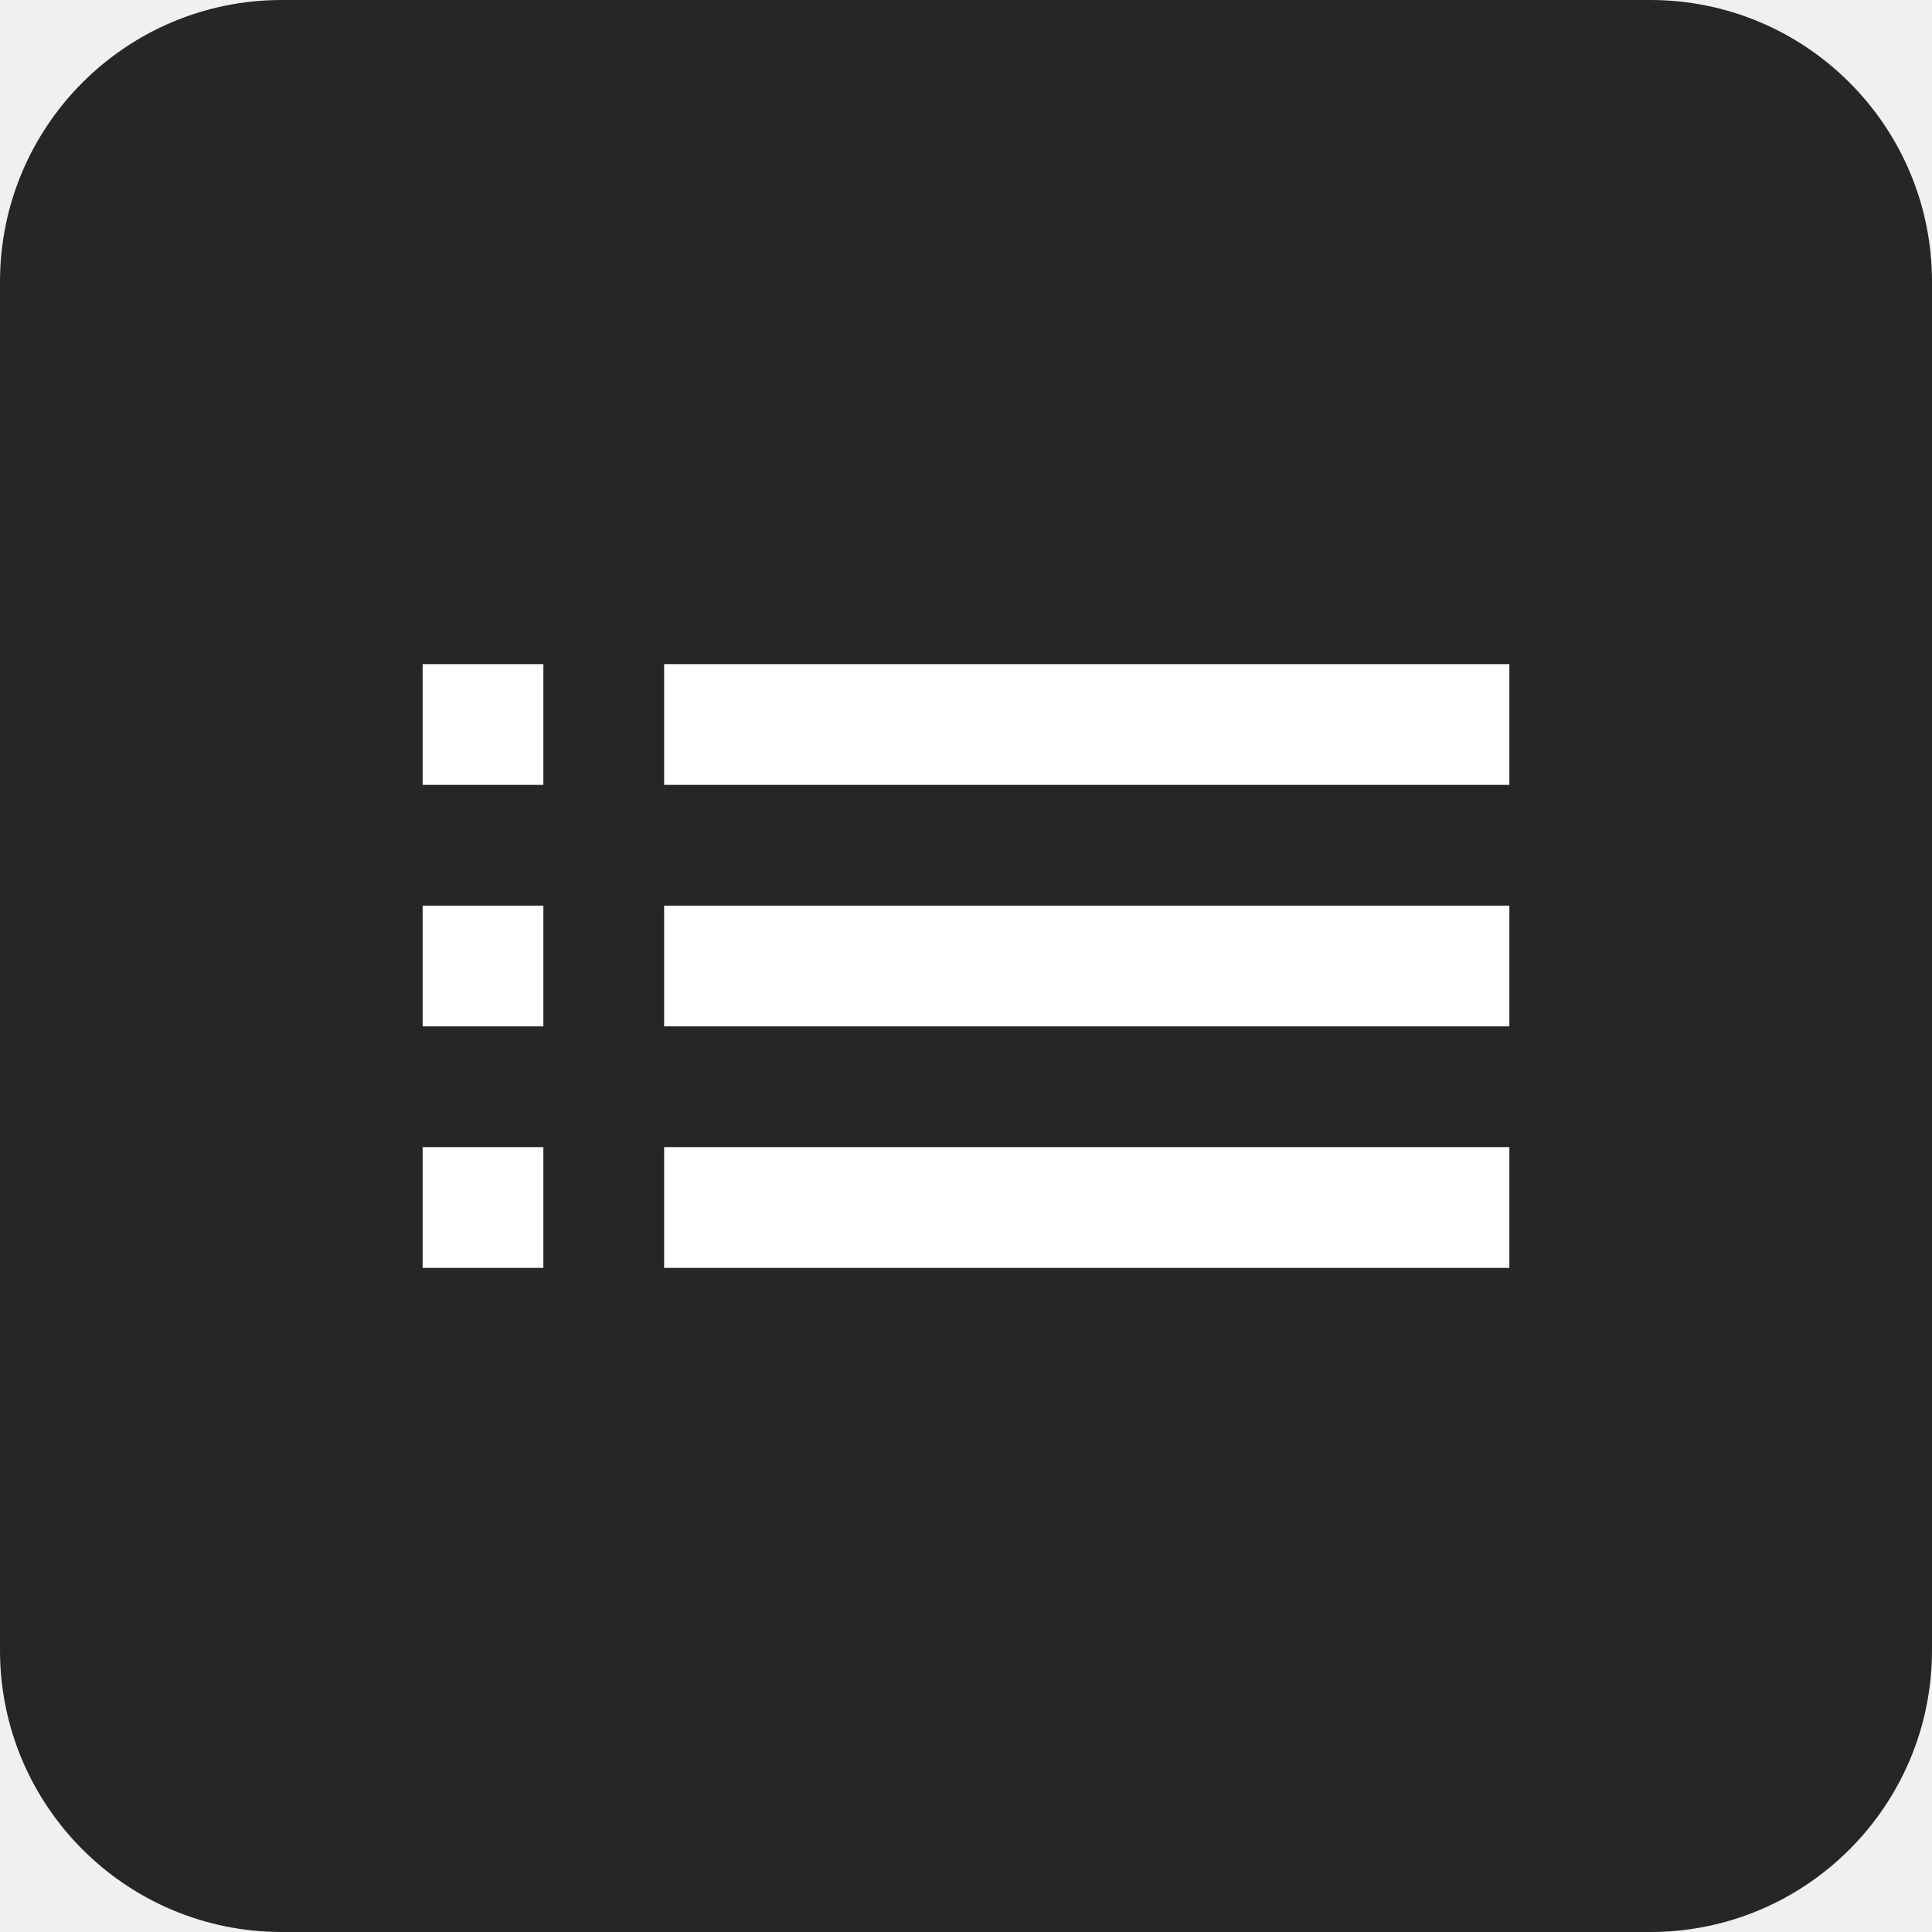
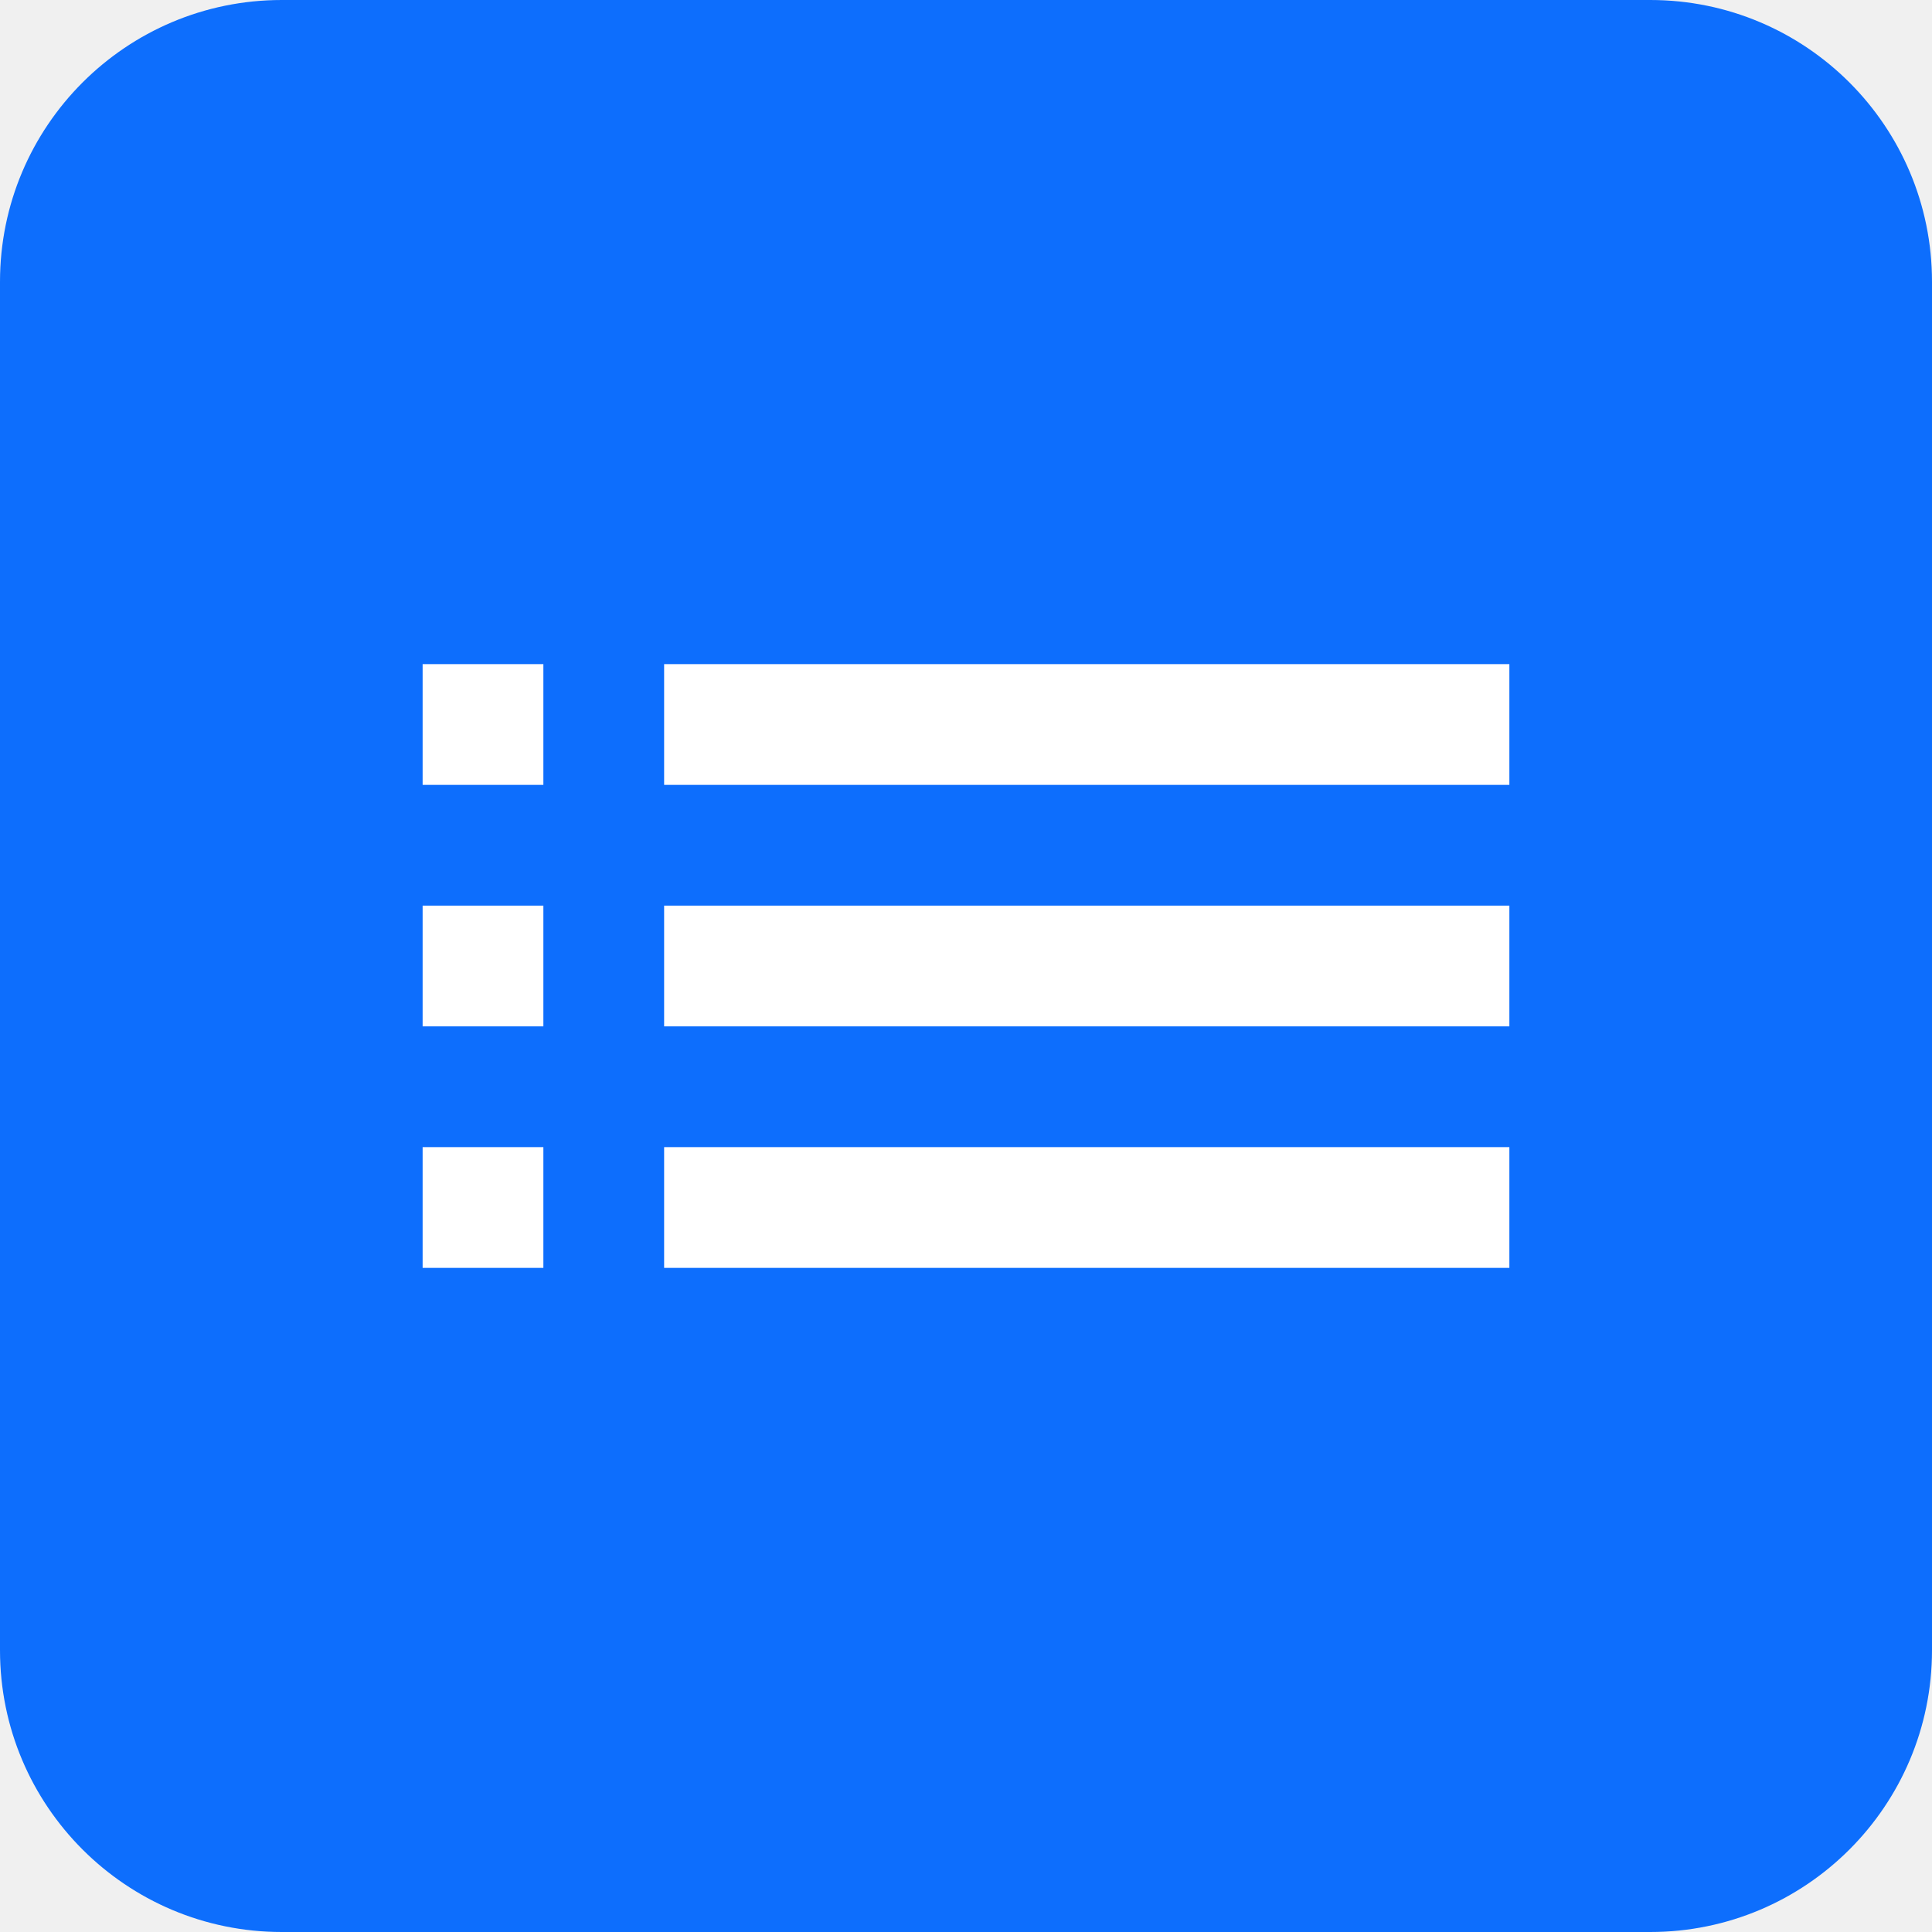
<svg xmlns="http://www.w3.org/2000/svg" viewBox="0 0 24 24" width="32" height="32">
-   <rect width="24" height="24" rx="3.5" fill="#262626" />
+   <rect width="24" height="24" rx="3.5" fill="#0d6efd" />
  <g transform="translate(3 3) scale(.75)">
    <path fill="#fff" d="M3 13h2v-2H3v2zm0 4h2v-2H3v2zm0-8h2V7H3v2zm4 4h14v-2H7v2zm0 4h14v-2H7v2zM7 7v2h14V7H7z" />
  </g>
</svg>
